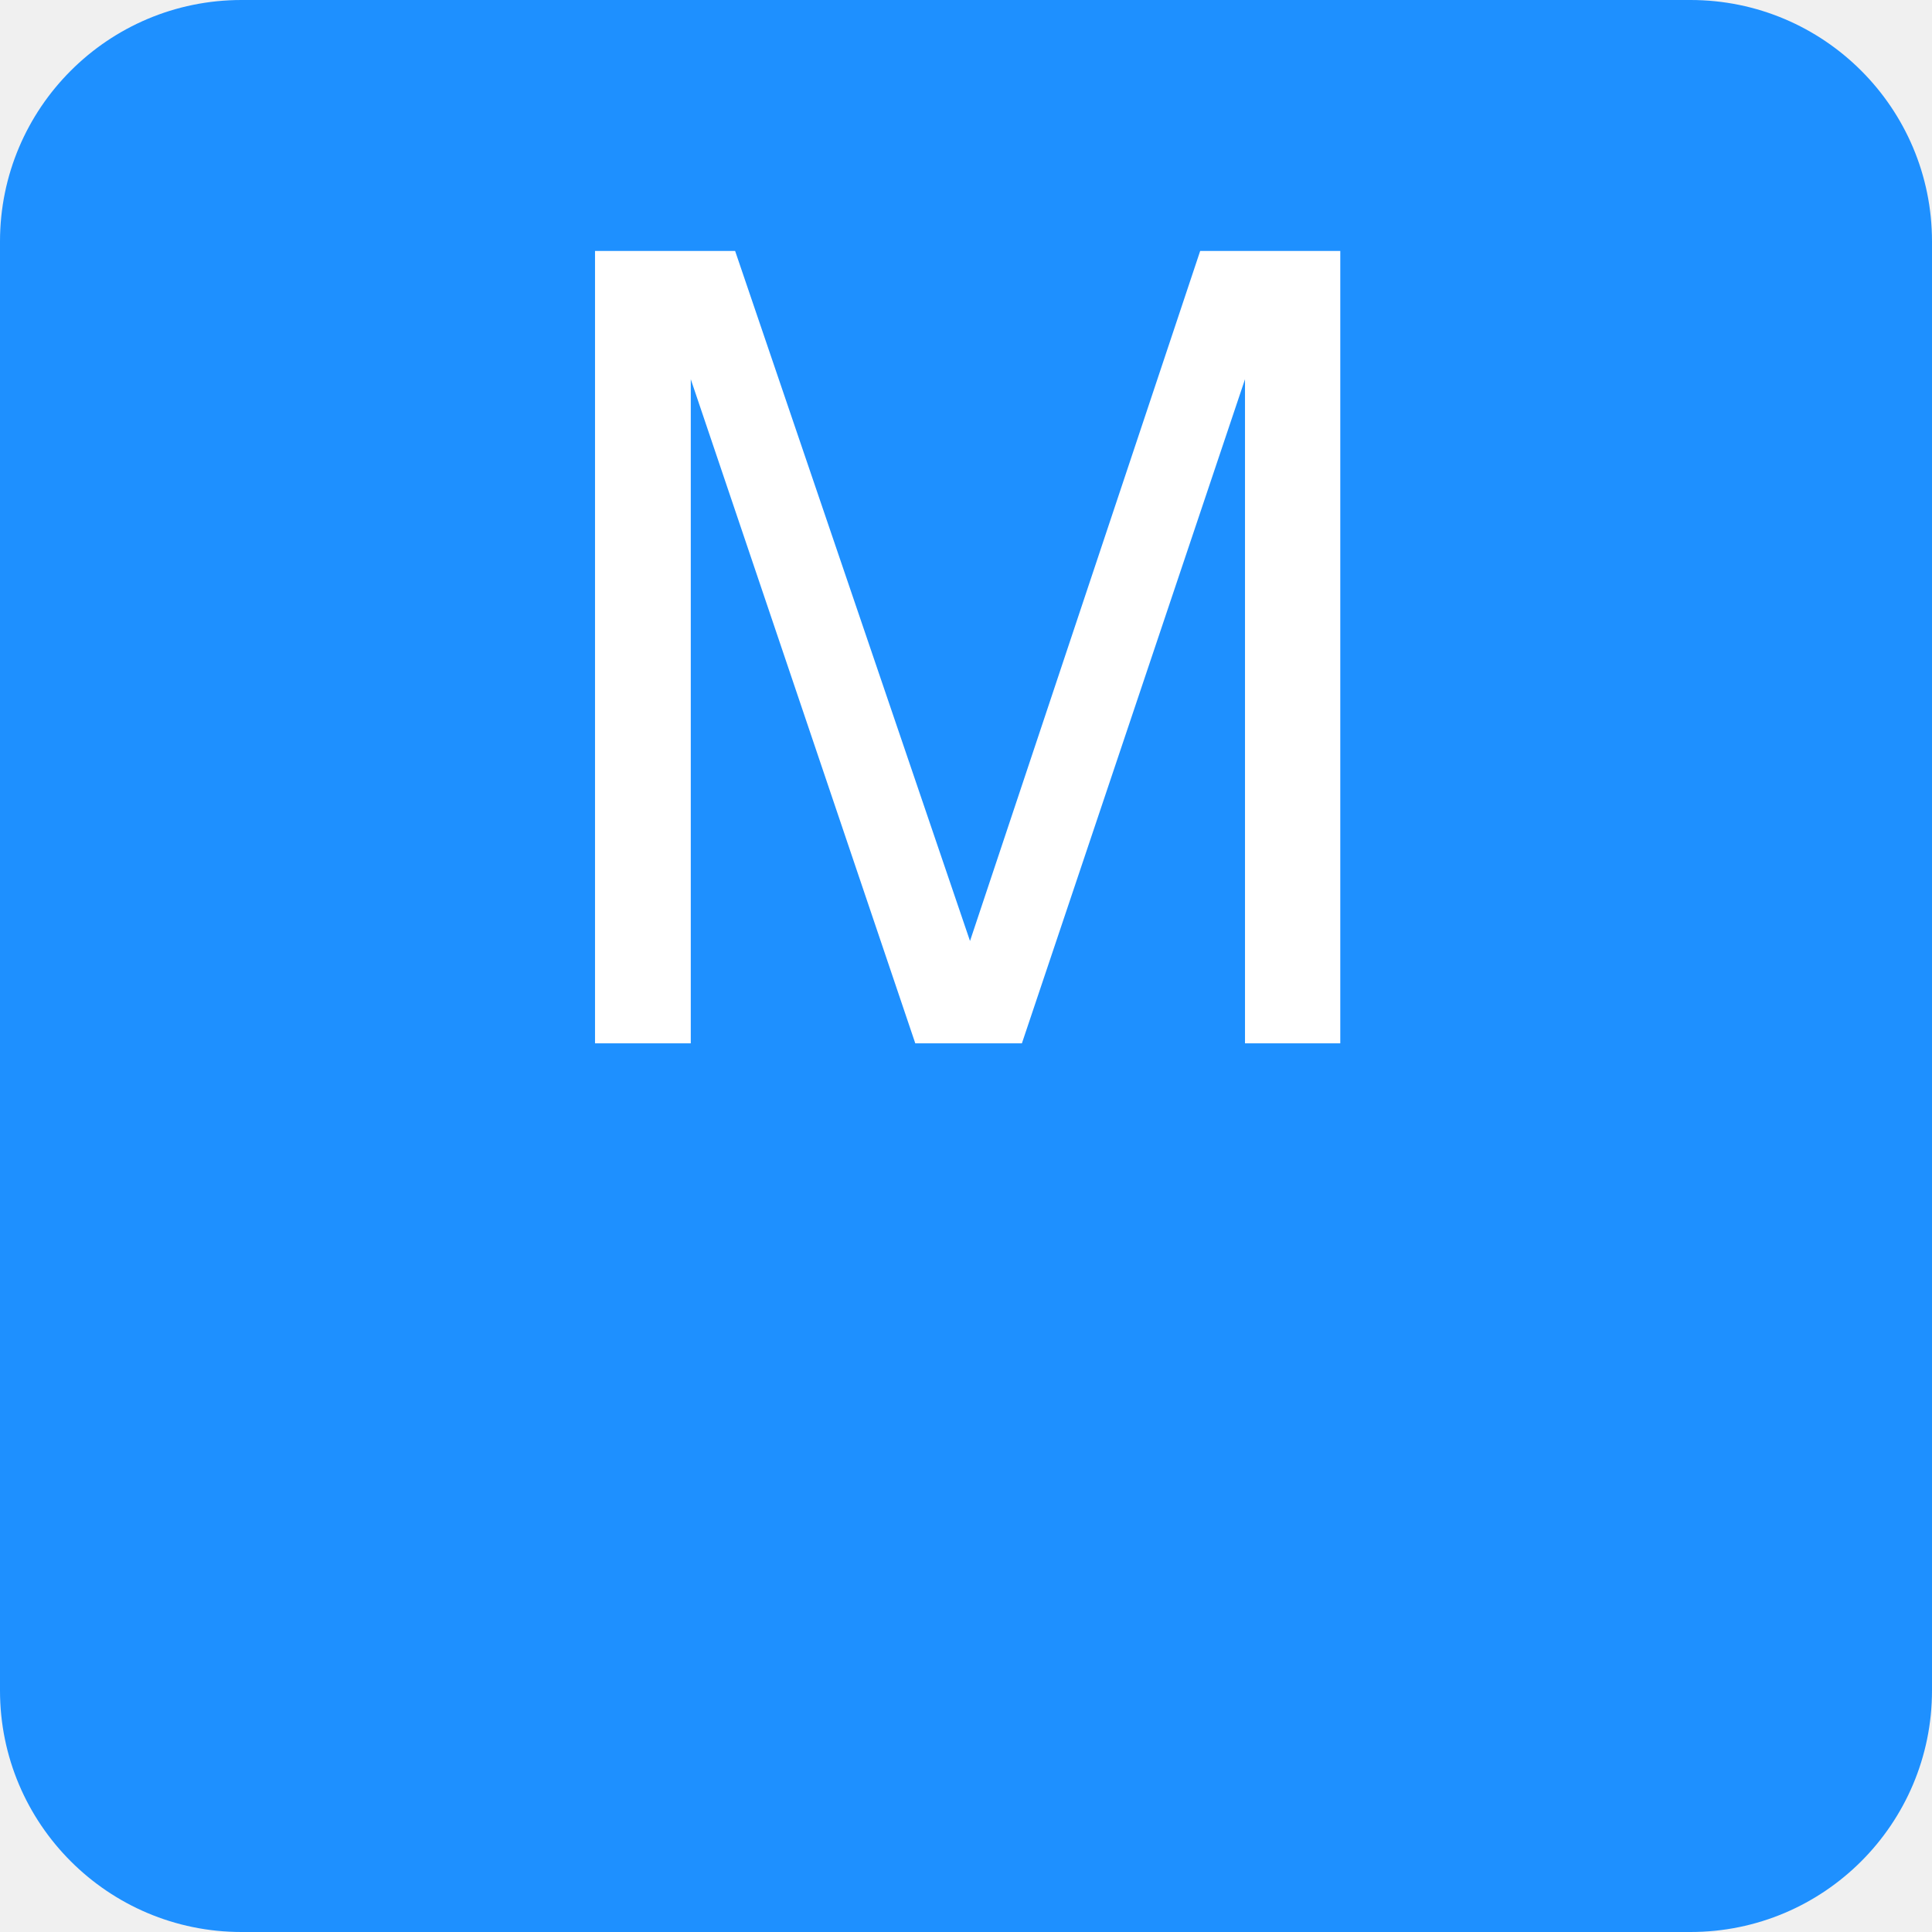
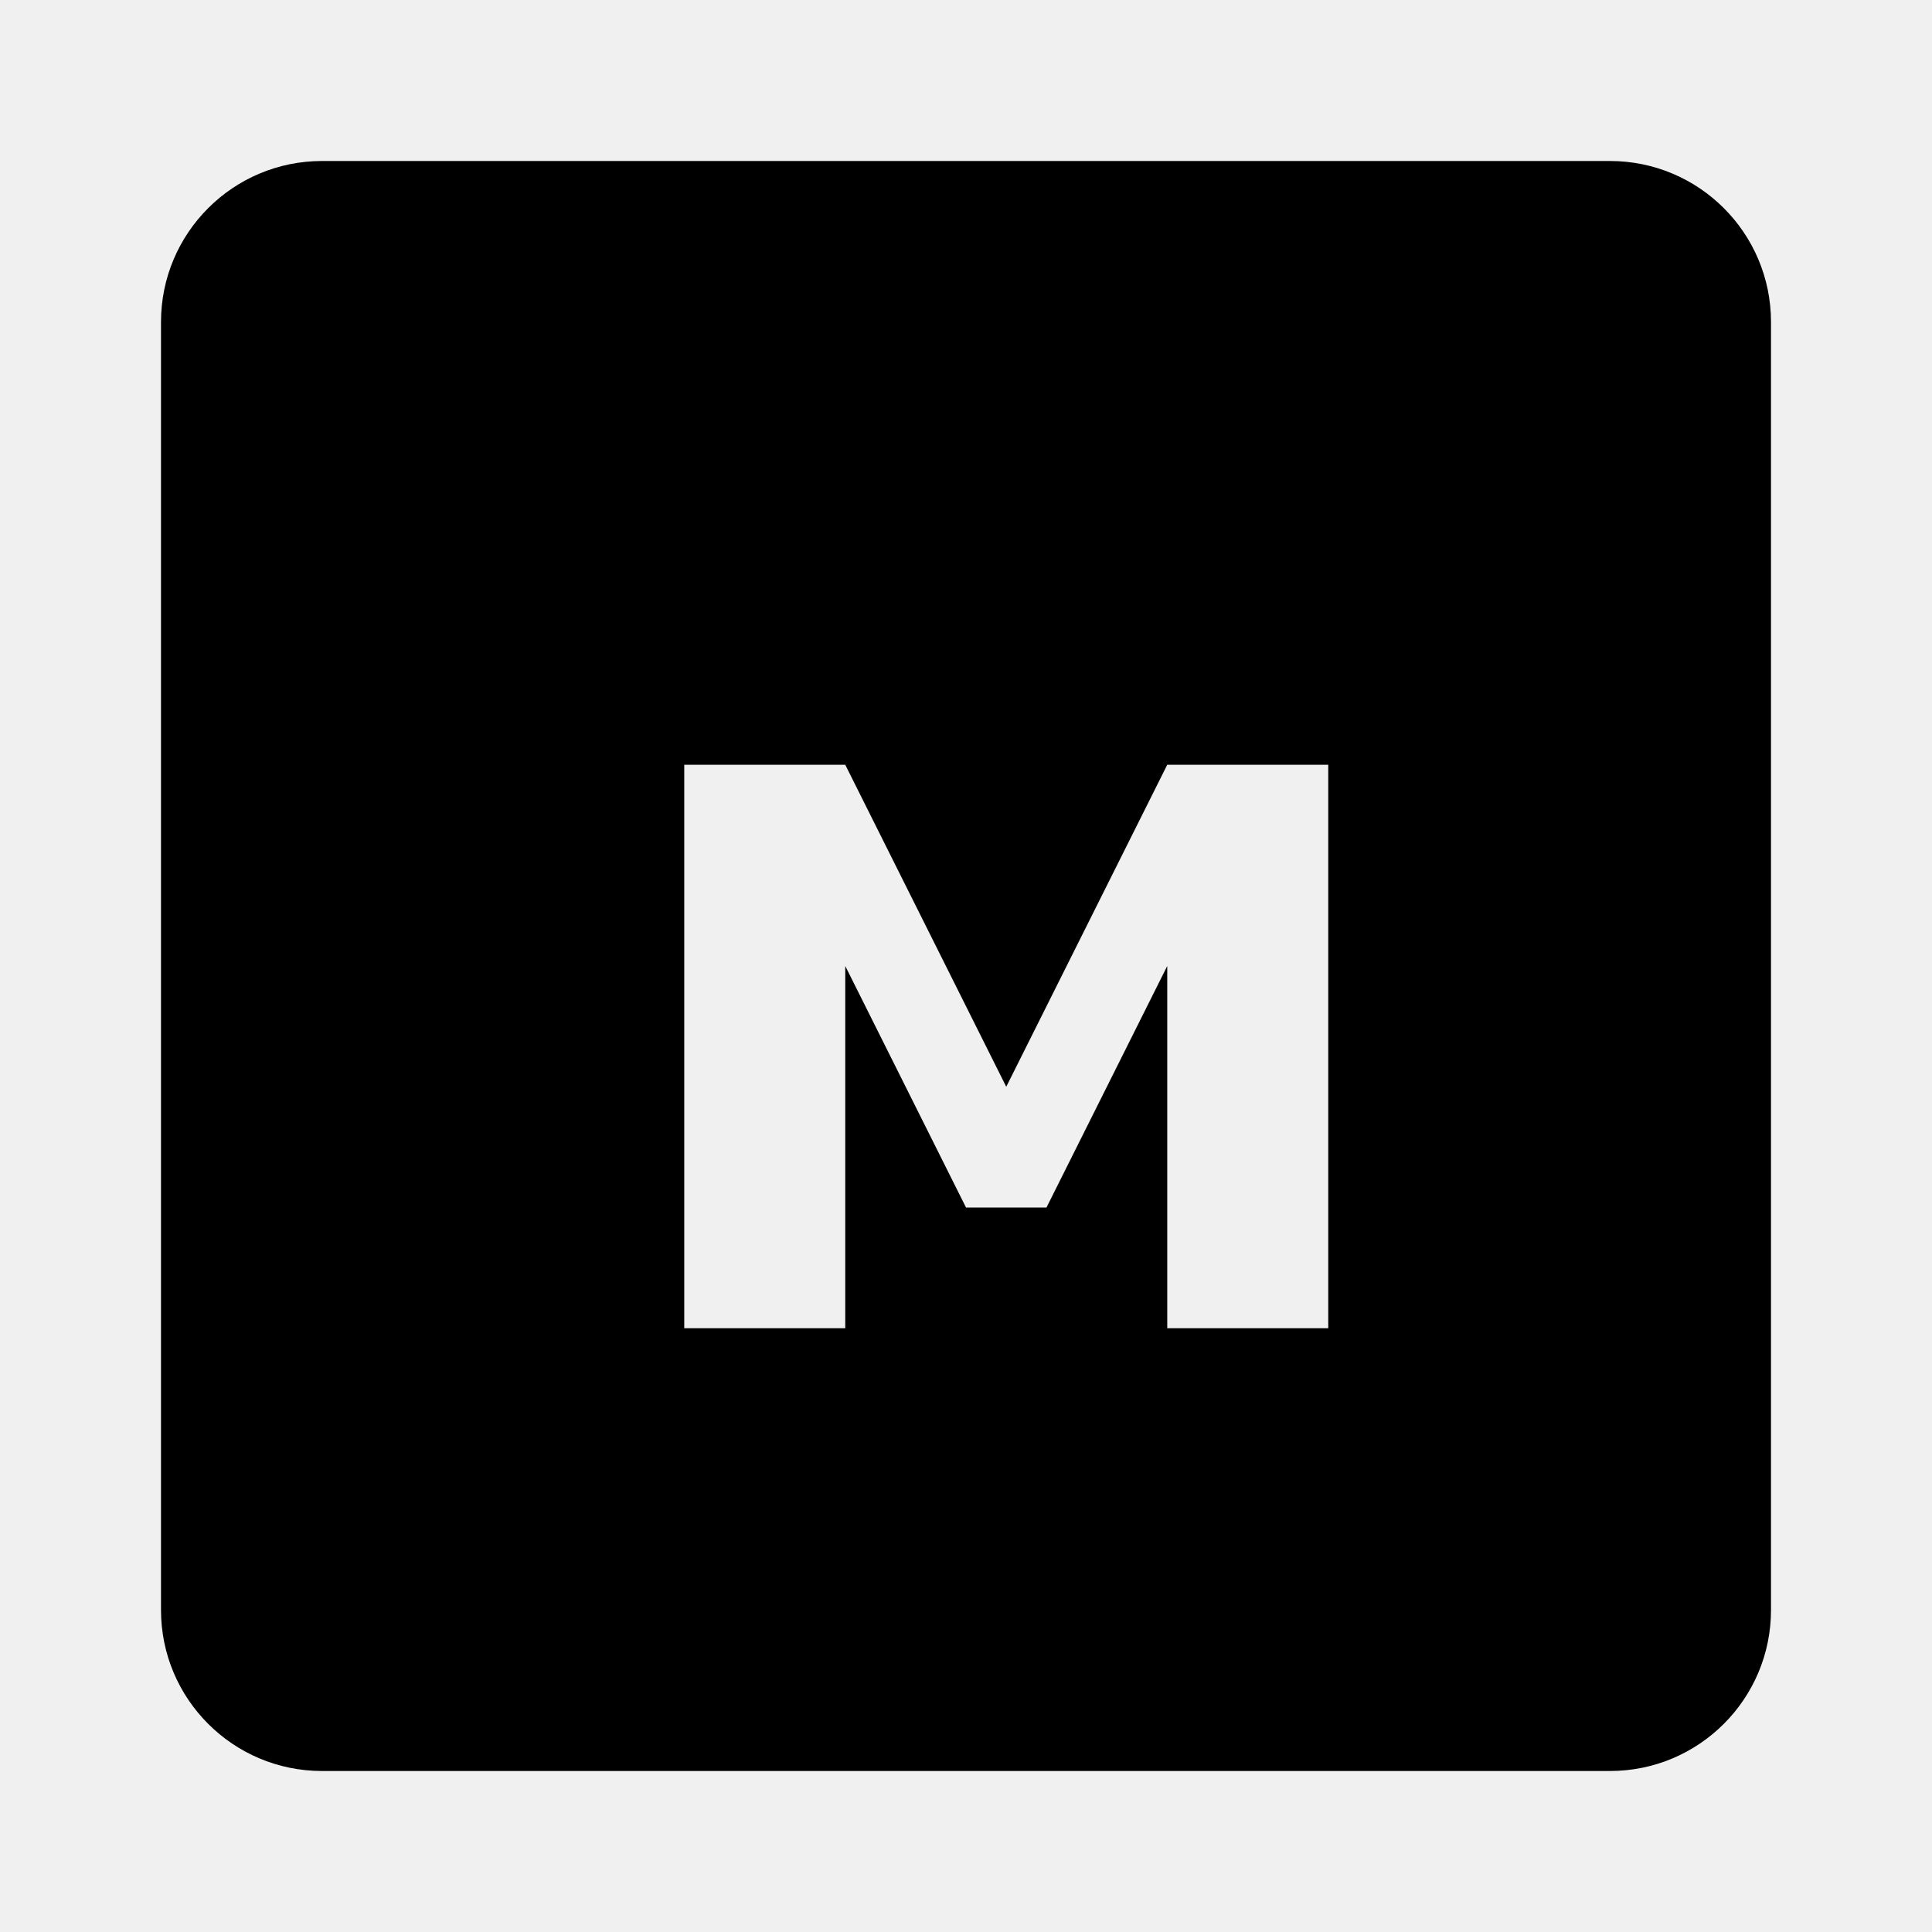
- <svg xmlns="http://www.w3.org/2000/svg" viewBox="0 0 64 64">
-   <rect width="64" height="64" rx="8" fill="#1e90ff" />
-   <text x="50%" y="54%" font-family="Segoe UI, Helvetica, Arial" font-size="36" fill="#fff" text-anchor="middle" alignment-baseline="middle">M</text>
+ <svg xmlns="http://www.w3.org/2000/svg" viewBox="0 0 24 24">
+   <path fill="currentColor" d="M4 2h16a2 2 0 0 1 2 2v16a2 2 0 0 1-2 2H4a2 2 0 0 1-2-2V4a2 2 0 0 1 2-2zm4.5 7.5v7h2v-4.5l1.5 3h1l1.5-3v4.5h2v-7h-2l-2 4-2-4h-2z" />
</svg>
